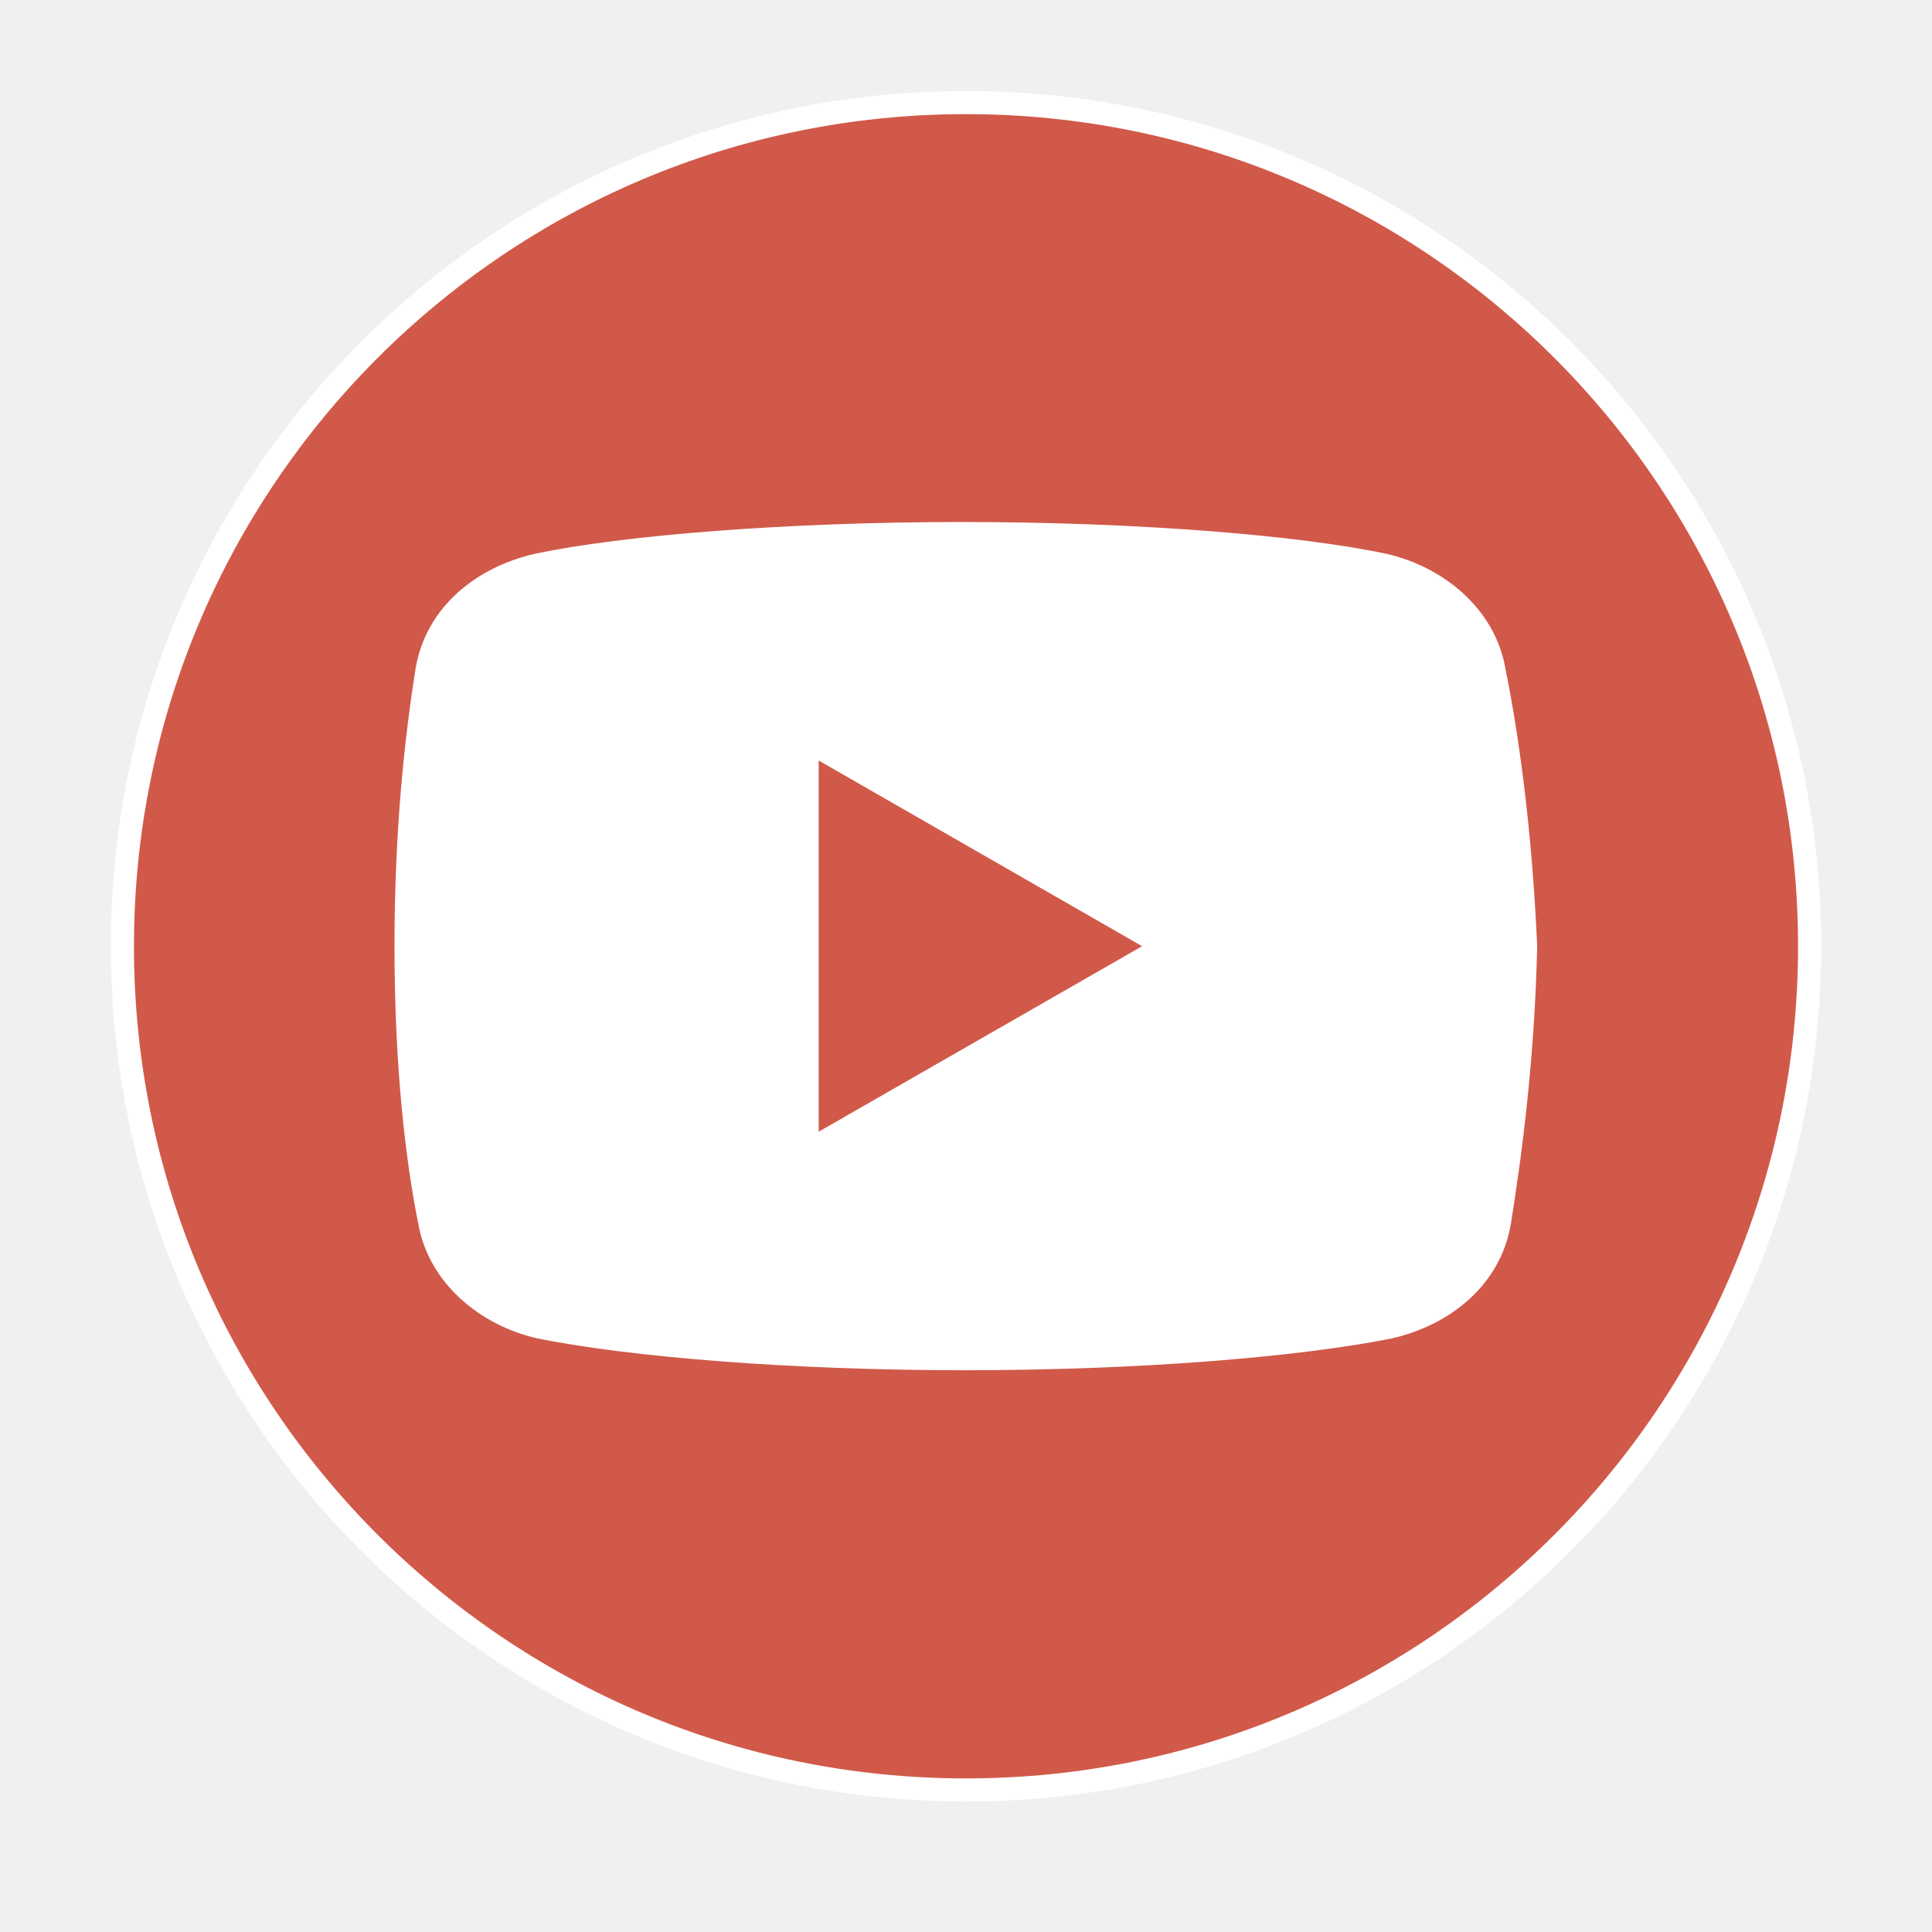
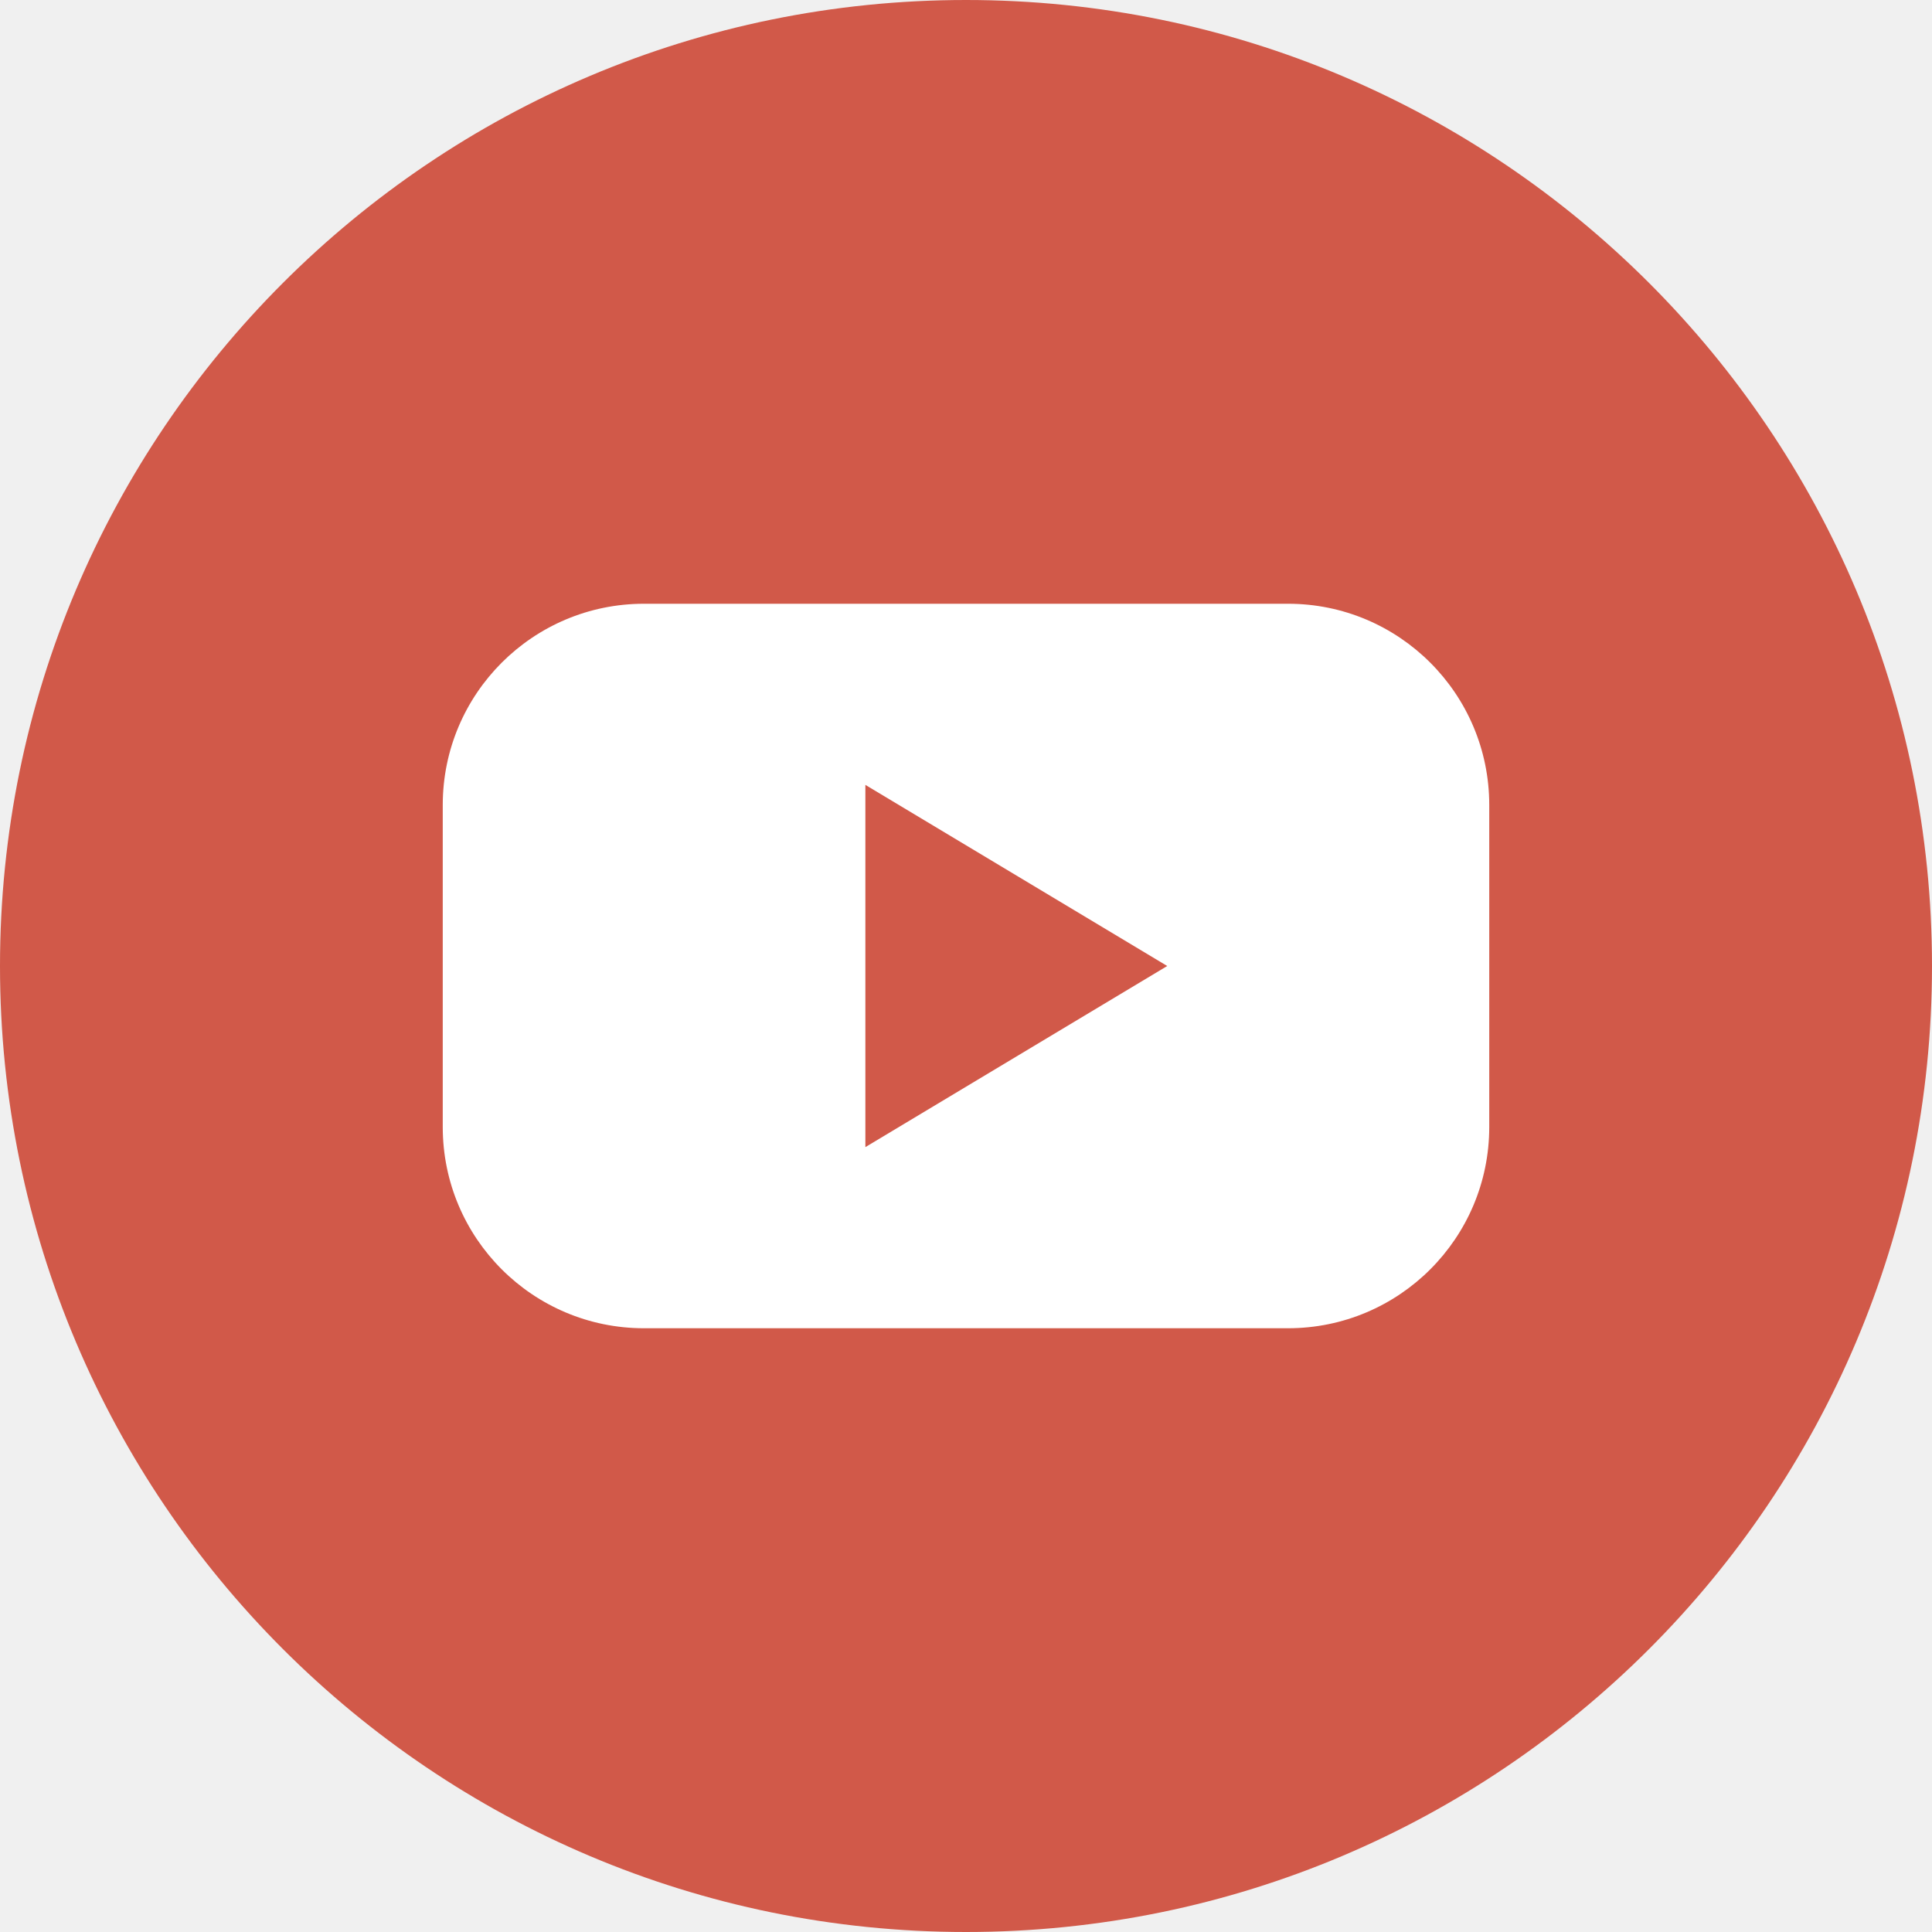
- <svg xmlns="http://www.w3.org/2000/svg" width="64" zoomAndPan="magnify" viewBox="0 0 48 48" height="64" preserveAspectRatio="xMidYMid meet" version="1.0">
-   <defs>
-     <clipPath id="9f994f9c50">
-       <path d="M 2.754 2.262 L 45.246 2.262 L 45.246 44.758 L 2.754 44.758 Z M 2.754 2.262 " clip-rule="nonzero" />
-     </clipPath>
-     <clipPath id="b6b24c8f93">
-       <path d="M 24 2.262 C 12.266 2.262 2.754 11.777 2.754 23.512 C 2.754 35.246 12.266 44.758 24 44.758 C 35.734 44.758 45.246 35.246 45.246 23.512 C 45.246 11.777 35.734 2.262 24 2.262 Z M 24 2.262 " clip-rule="nonzero" />
-     </clipPath>
-     <clipPath id="03c2446db8">
-       <path d="M 3.297 2.809 L 44.703 2.809 L 44.703 44.211 L 3.297 44.211 Z M 3.297 2.809 " clip-rule="nonzero" />
-     </clipPath>
-     <clipPath id="d1a981c397">
-       <path d="M 24 2.836 C 12.582 2.836 3.328 12.094 3.328 23.512 C 3.328 34.93 12.582 44.184 24 44.184 C 35.418 44.184 44.672 34.93 44.672 23.512 C 44.672 12.094 35.418 2.836 24 2.836 Z M 24 2.836 " clip-rule="nonzero" />
-     </clipPath>
-     <clipPath id="0747366b3b">
-       <path d="M 4.352 3.863 L 43.648 3.863 L 43.648 43.156 L 4.352 43.156 Z M 4.352 3.863 " clip-rule="nonzero" />
-     </clipPath>
-     <clipPath id="7a5322b3c2">
-       <path d="M 24 3.871 C 13.152 3.871 4.363 12.664 4.363 23.512 C 4.363 34.355 13.152 43.148 24 43.148 C 34.848 43.148 43.637 34.355 43.637 23.512 C 43.637 12.664 34.848 3.871 24 3.871 Z M 24 3.871 " clip-rule="nonzero" />
-     </clipPath>
-     <clipPath id="6ab2ddbfa3">
-       <path d="M 9.801 12.949 L 38.457 12.949 L 38.457 34.258 L 9.801 34.258 Z M 9.801 12.949 " clip-rule="nonzero" />
-     </clipPath>
-   </defs>
-   <g clip-path="url(#9f994f9c50)">
-     <g clip-path="url(#b6b24c8f93)">
-       <path fill="#ffffff" d="M 2.754 2.262 L 45.246 2.262 L 45.246 44.758 L 2.754 44.758 Z M 2.754 2.262 " fill-opacity="1" fill-rule="nonzero" />
-     </g>
-   </g>
-   <g clip-path="url(#03c2446db8)">
-     <g clip-path="url(#d1a981c397)">
-       <path fill="#d15949" d="M 2.754 2.262 L 45.246 2.262 L 45.246 44.758 L 2.754 44.758 Z M 2.754 2.262 " fill-opacity="1" fill-rule="nonzero" />
-     </g>
-   </g>
-   <g clip-path="url(#0747366b3b)">
-     <g clip-path="url(#7a5322b3c2)">
-       <path fill="#d15949" d="M 2.754 2.262 L 45.246 2.262 L 45.246 44.758 L 2.754 44.758 Z M 2.754 2.262 " fill-opacity="1" fill-rule="nonzero" />
-     </g>
-   </g>
-   <g clip-path="url(#6ab2ddbfa3)">
-     <path fill="#ffffff" d="M 37.398 16.59 C 37.137 15.141 35.887 14.086 34.438 13.758 C 32.266 13.297 28.246 12.969 23.898 12.969 C 19.551 12.969 15.469 13.297 13.293 13.758 C 11.844 14.086 10.594 15.074 10.328 16.59 C 10.066 18.238 9.801 20.543 9.801 23.508 C 9.801 26.469 10.066 28.777 10.395 30.422 C 10.66 31.871 11.91 32.926 13.359 33.254 C 15.664 33.715 19.617 34.043 23.965 34.043 C 28.312 34.043 32.266 33.715 34.57 33.254 C 36.02 32.926 37.27 31.938 37.535 30.422 C 37.797 28.777 38.125 26.402 38.191 23.508 C 38.059 20.543 37.73 18.238 37.398 16.59 Z M 20.34 28.117 L 20.34 18.895 L 28.375 23.508 Z M 20.34 28.117 " fill-opacity="1" fill-rule="nonzero" />
-   </g>
+ <svg xmlns="http://www.w3.org/2000/svg" viewBox="0 0 48 48" width="52" height="52">
+   <circle cx="24" cy="24" r="24" fill="#d15949" />
+   <rect x="11" y="15" width="26" height="18" rx="5" fill="#ffffff" />
+   <path d="M21.5 19.5v9l7.5-4.5Z" fill="#d15949" />
</svg>
